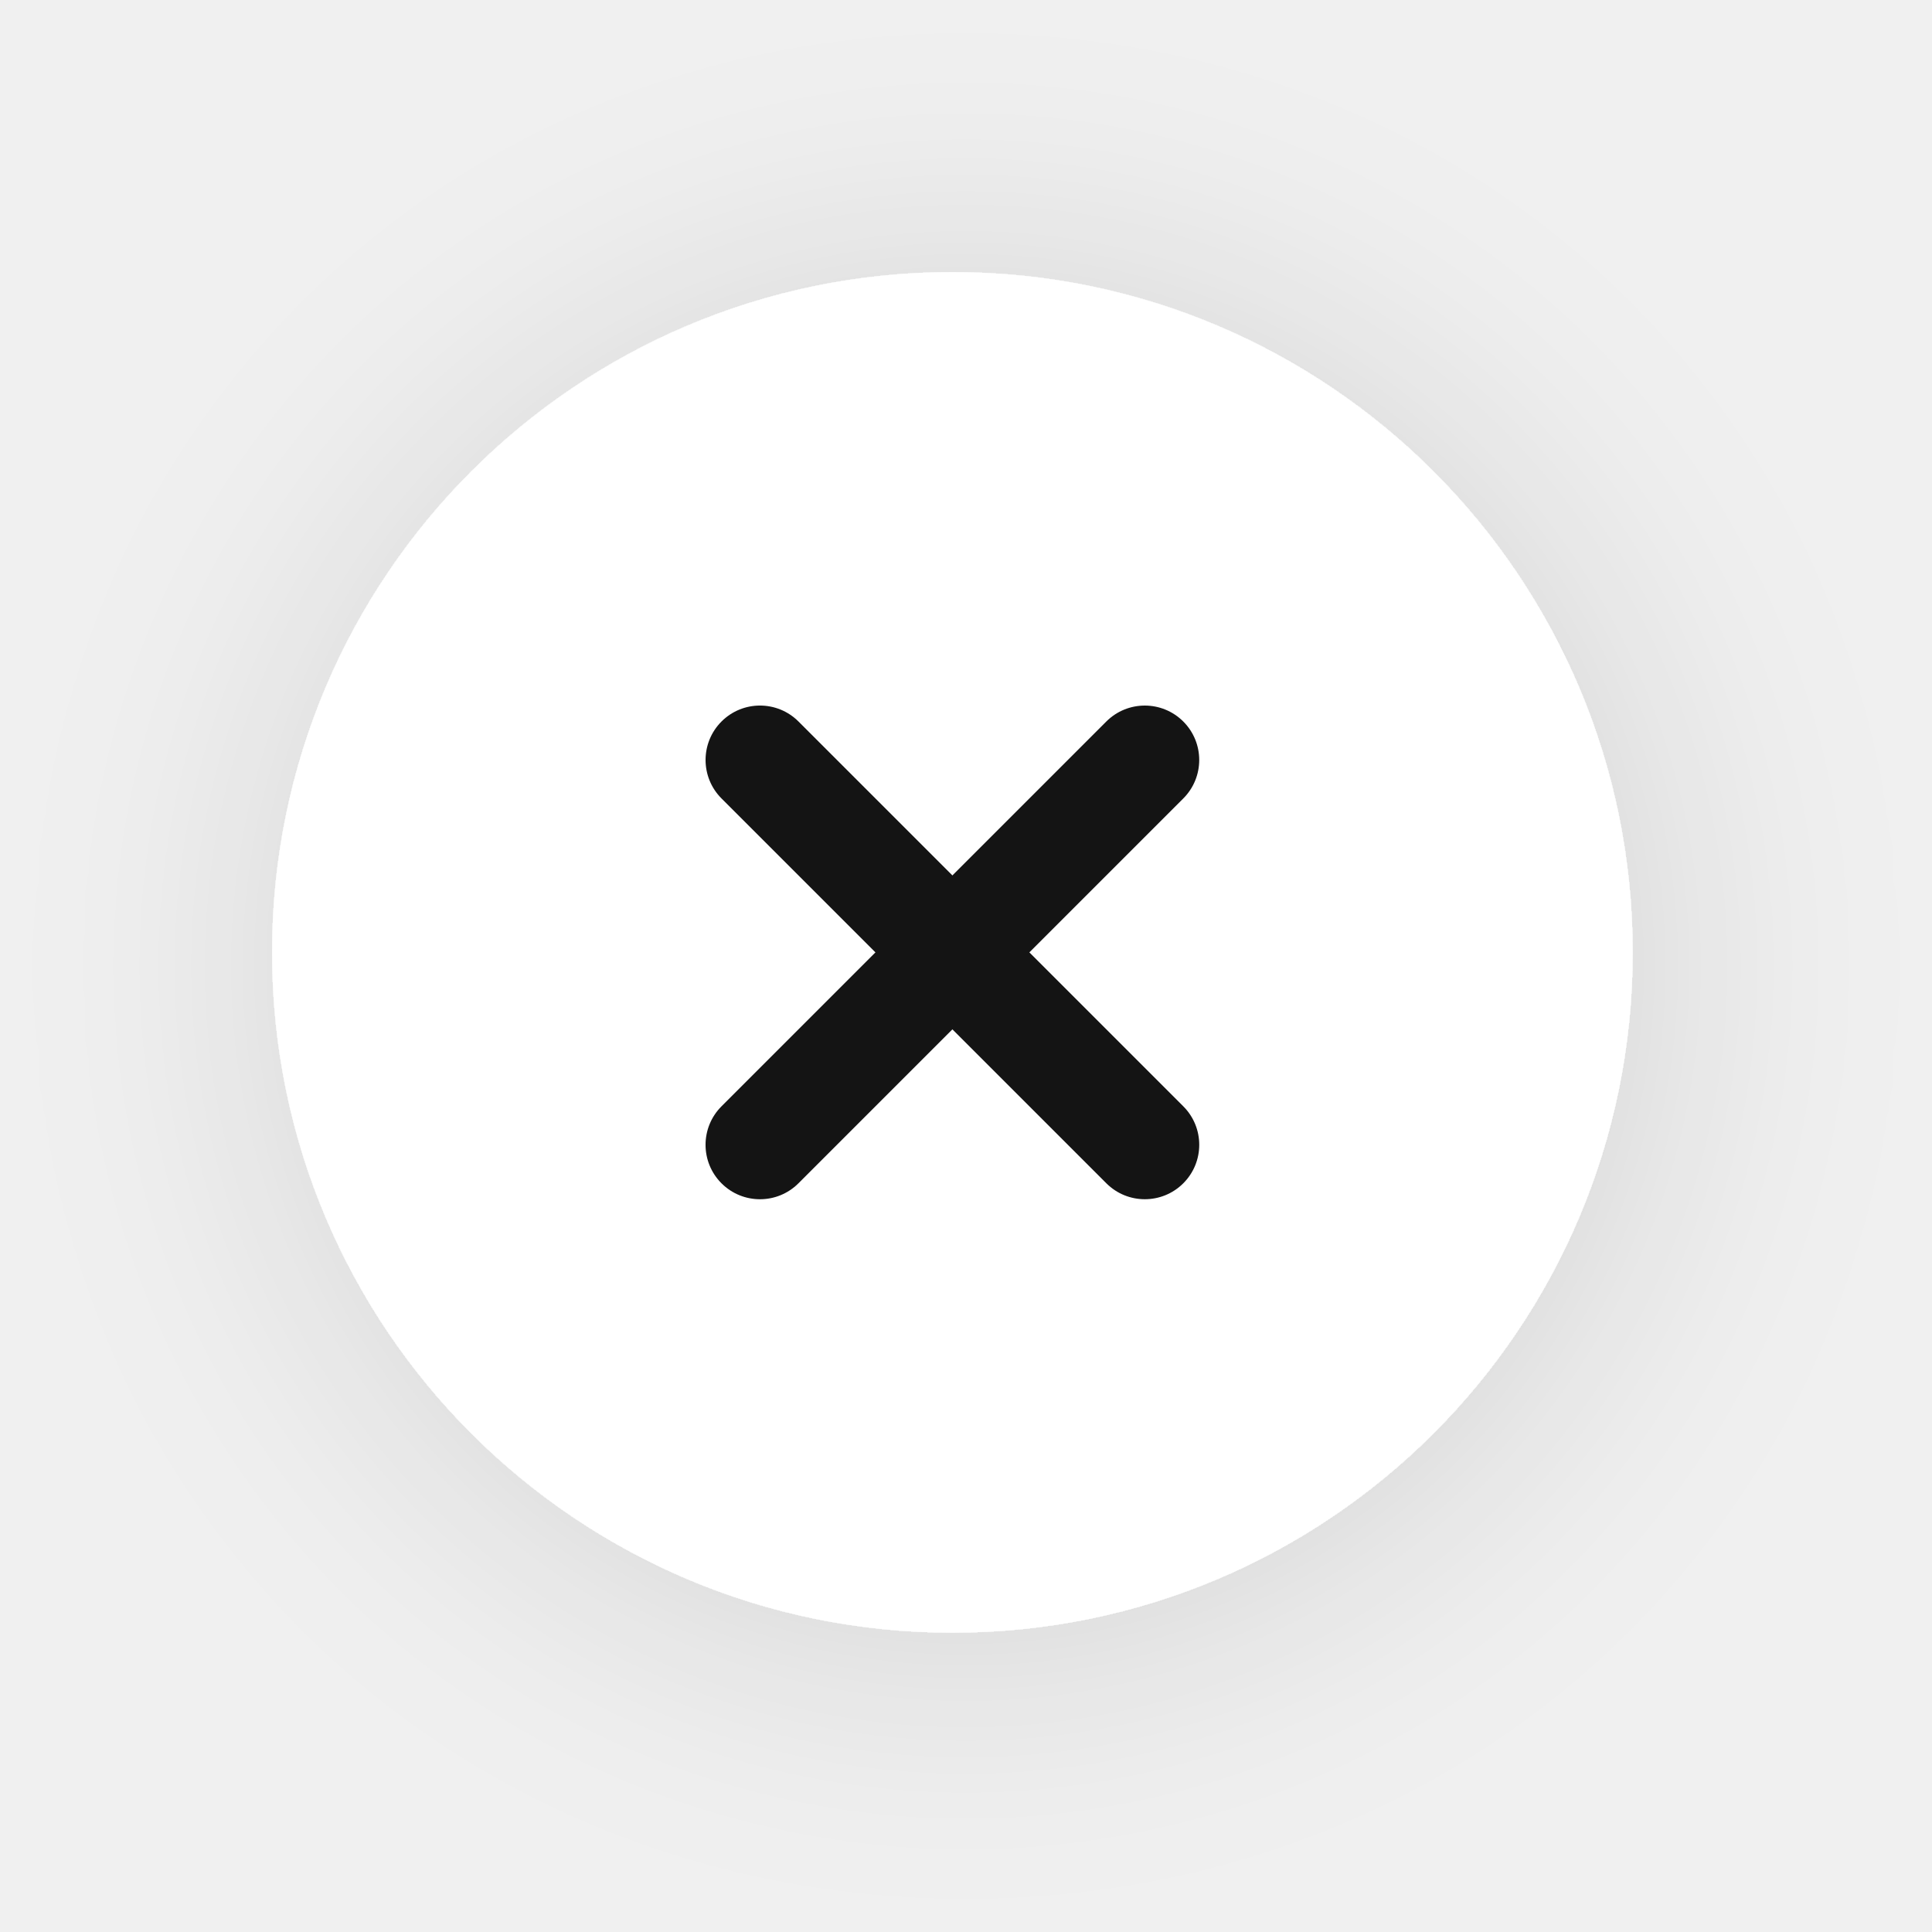
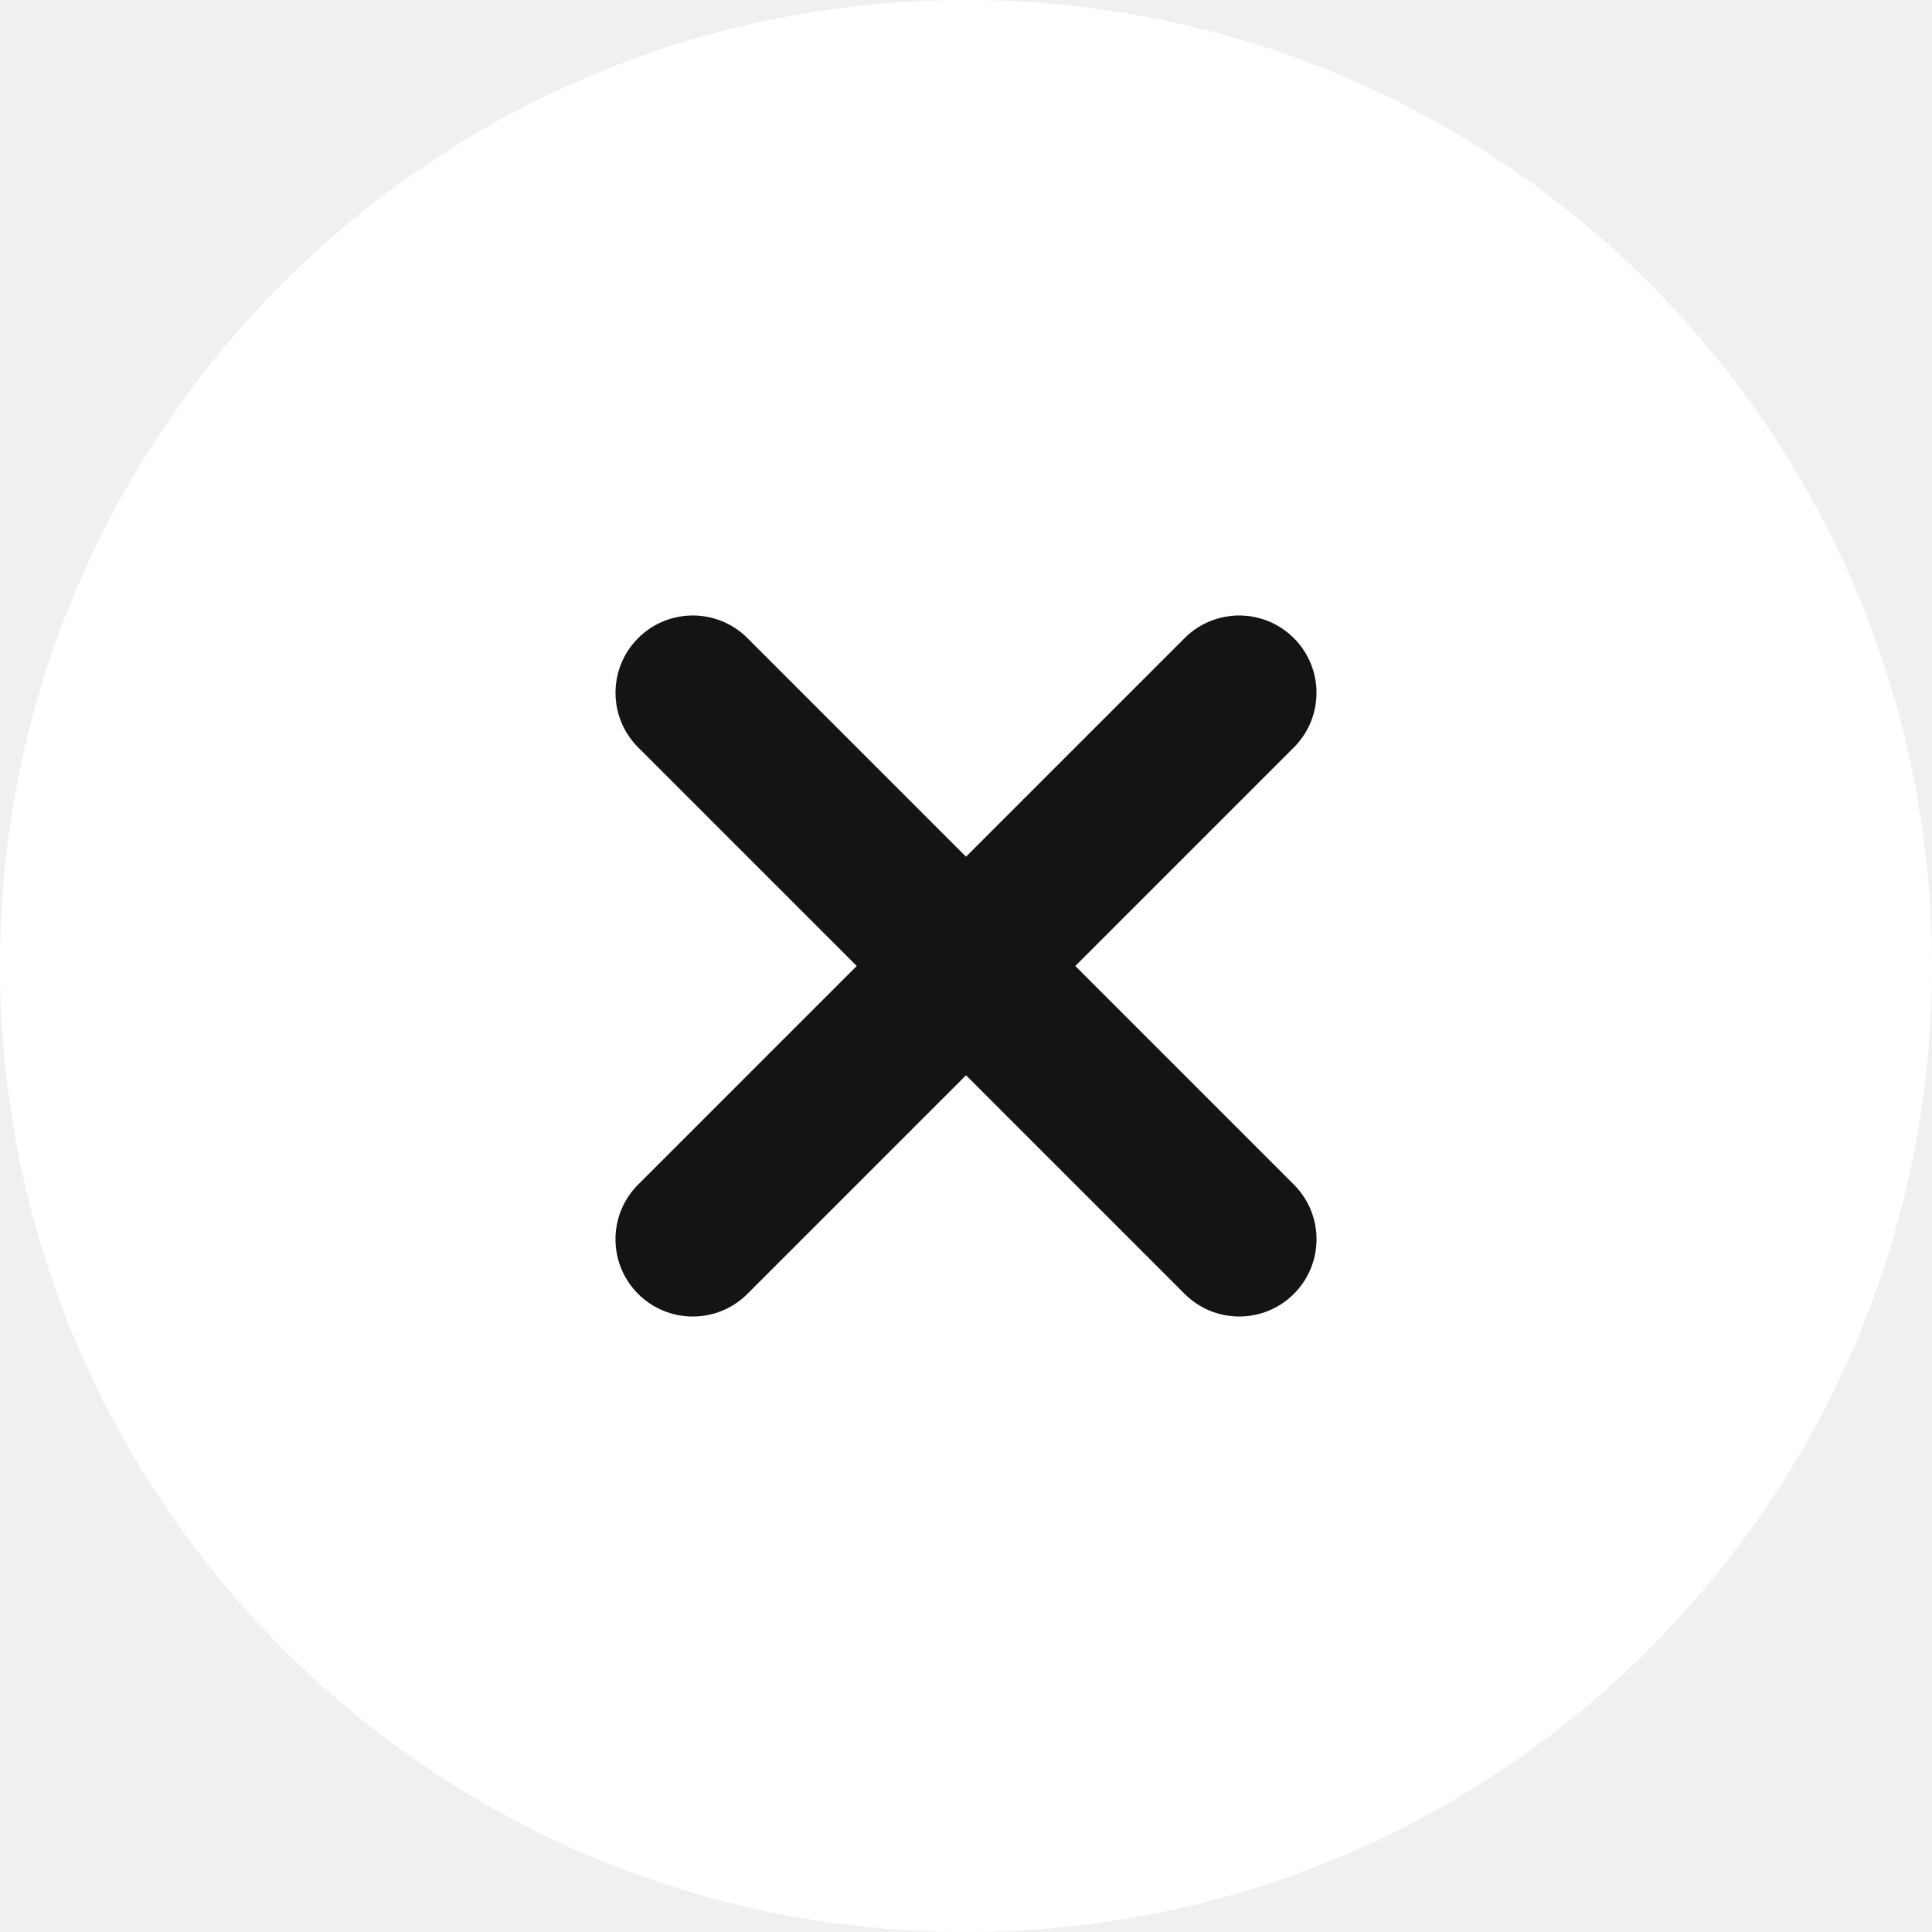
- <svg xmlns="http://www.w3.org/2000/svg" width="71" height="71" viewBox="0 0 71 71" fill="none">
-   <g filter="url(#filter0_d_535_372)">
-     <circle cx="35" cy="35" r="25" fill="white" />
-     <rect x="25.101" y="27.929" width="4" height="24" rx="2" transform="rotate(-45 25.1006 27.929)" fill="#141414" />
-     <rect x="42.071" y="25.101" width="4" height="24" rx="2" transform="rotate(45 42.071 25.1005)" fill="#141414" />
-   </g>
-   <defs>
-     <filter id="filter0_d_535_372" x="0.5" y="0.5" width="70" height="70" filterUnits="userSpaceOnUse" color-interpolation-filters="sRGB">
-       <feFlood flood-opacity="0" result="BackgroundImageFix" />
-       <feColorMatrix in="SourceAlpha" type="matrix" values="0 0 0 0 0 0 0 0 0 0 0 0 0 0 0 0 0 0 127 0" result="hardAlpha" />
-       <feOffset dx="0.5" dy="0.5" />
-       <feGaussianBlur stdDeviation="5" />
-       <feComposite in2="hardAlpha" operator="out" />
-       <feColorMatrix type="matrix" values="0 0 0 0 0 0 0 0 0 0 0 0 0 0 0 0 0 0 0.12 0" />
-       <feBlend mode="normal" in2="BackgroundImageFix" result="effect1_dropShadow_535_372" />
-       <feBlend mode="normal" in="SourceGraphic" in2="effect1_dropShadow_535_372" result="shape" />
-     </filter>
-   </defs>
+ <svg xmlns="http://www.w3.org/2000/svg" width="50" height="50" viewBox="0 0 50 50" fill="none">
+   <circle cx="25" cy="25" r="25" fill="white" />
+   <rect x="15.101" y="17.929" width="4" height="24" rx="2" transform="rotate(-45 15.1006 17.9289)" fill="#141414" />
+   <rect x="32.071" y="15.101" width="4" height="24" rx="2" transform="rotate(45 32.071 15.1005)" fill="#141414" />
</svg>
